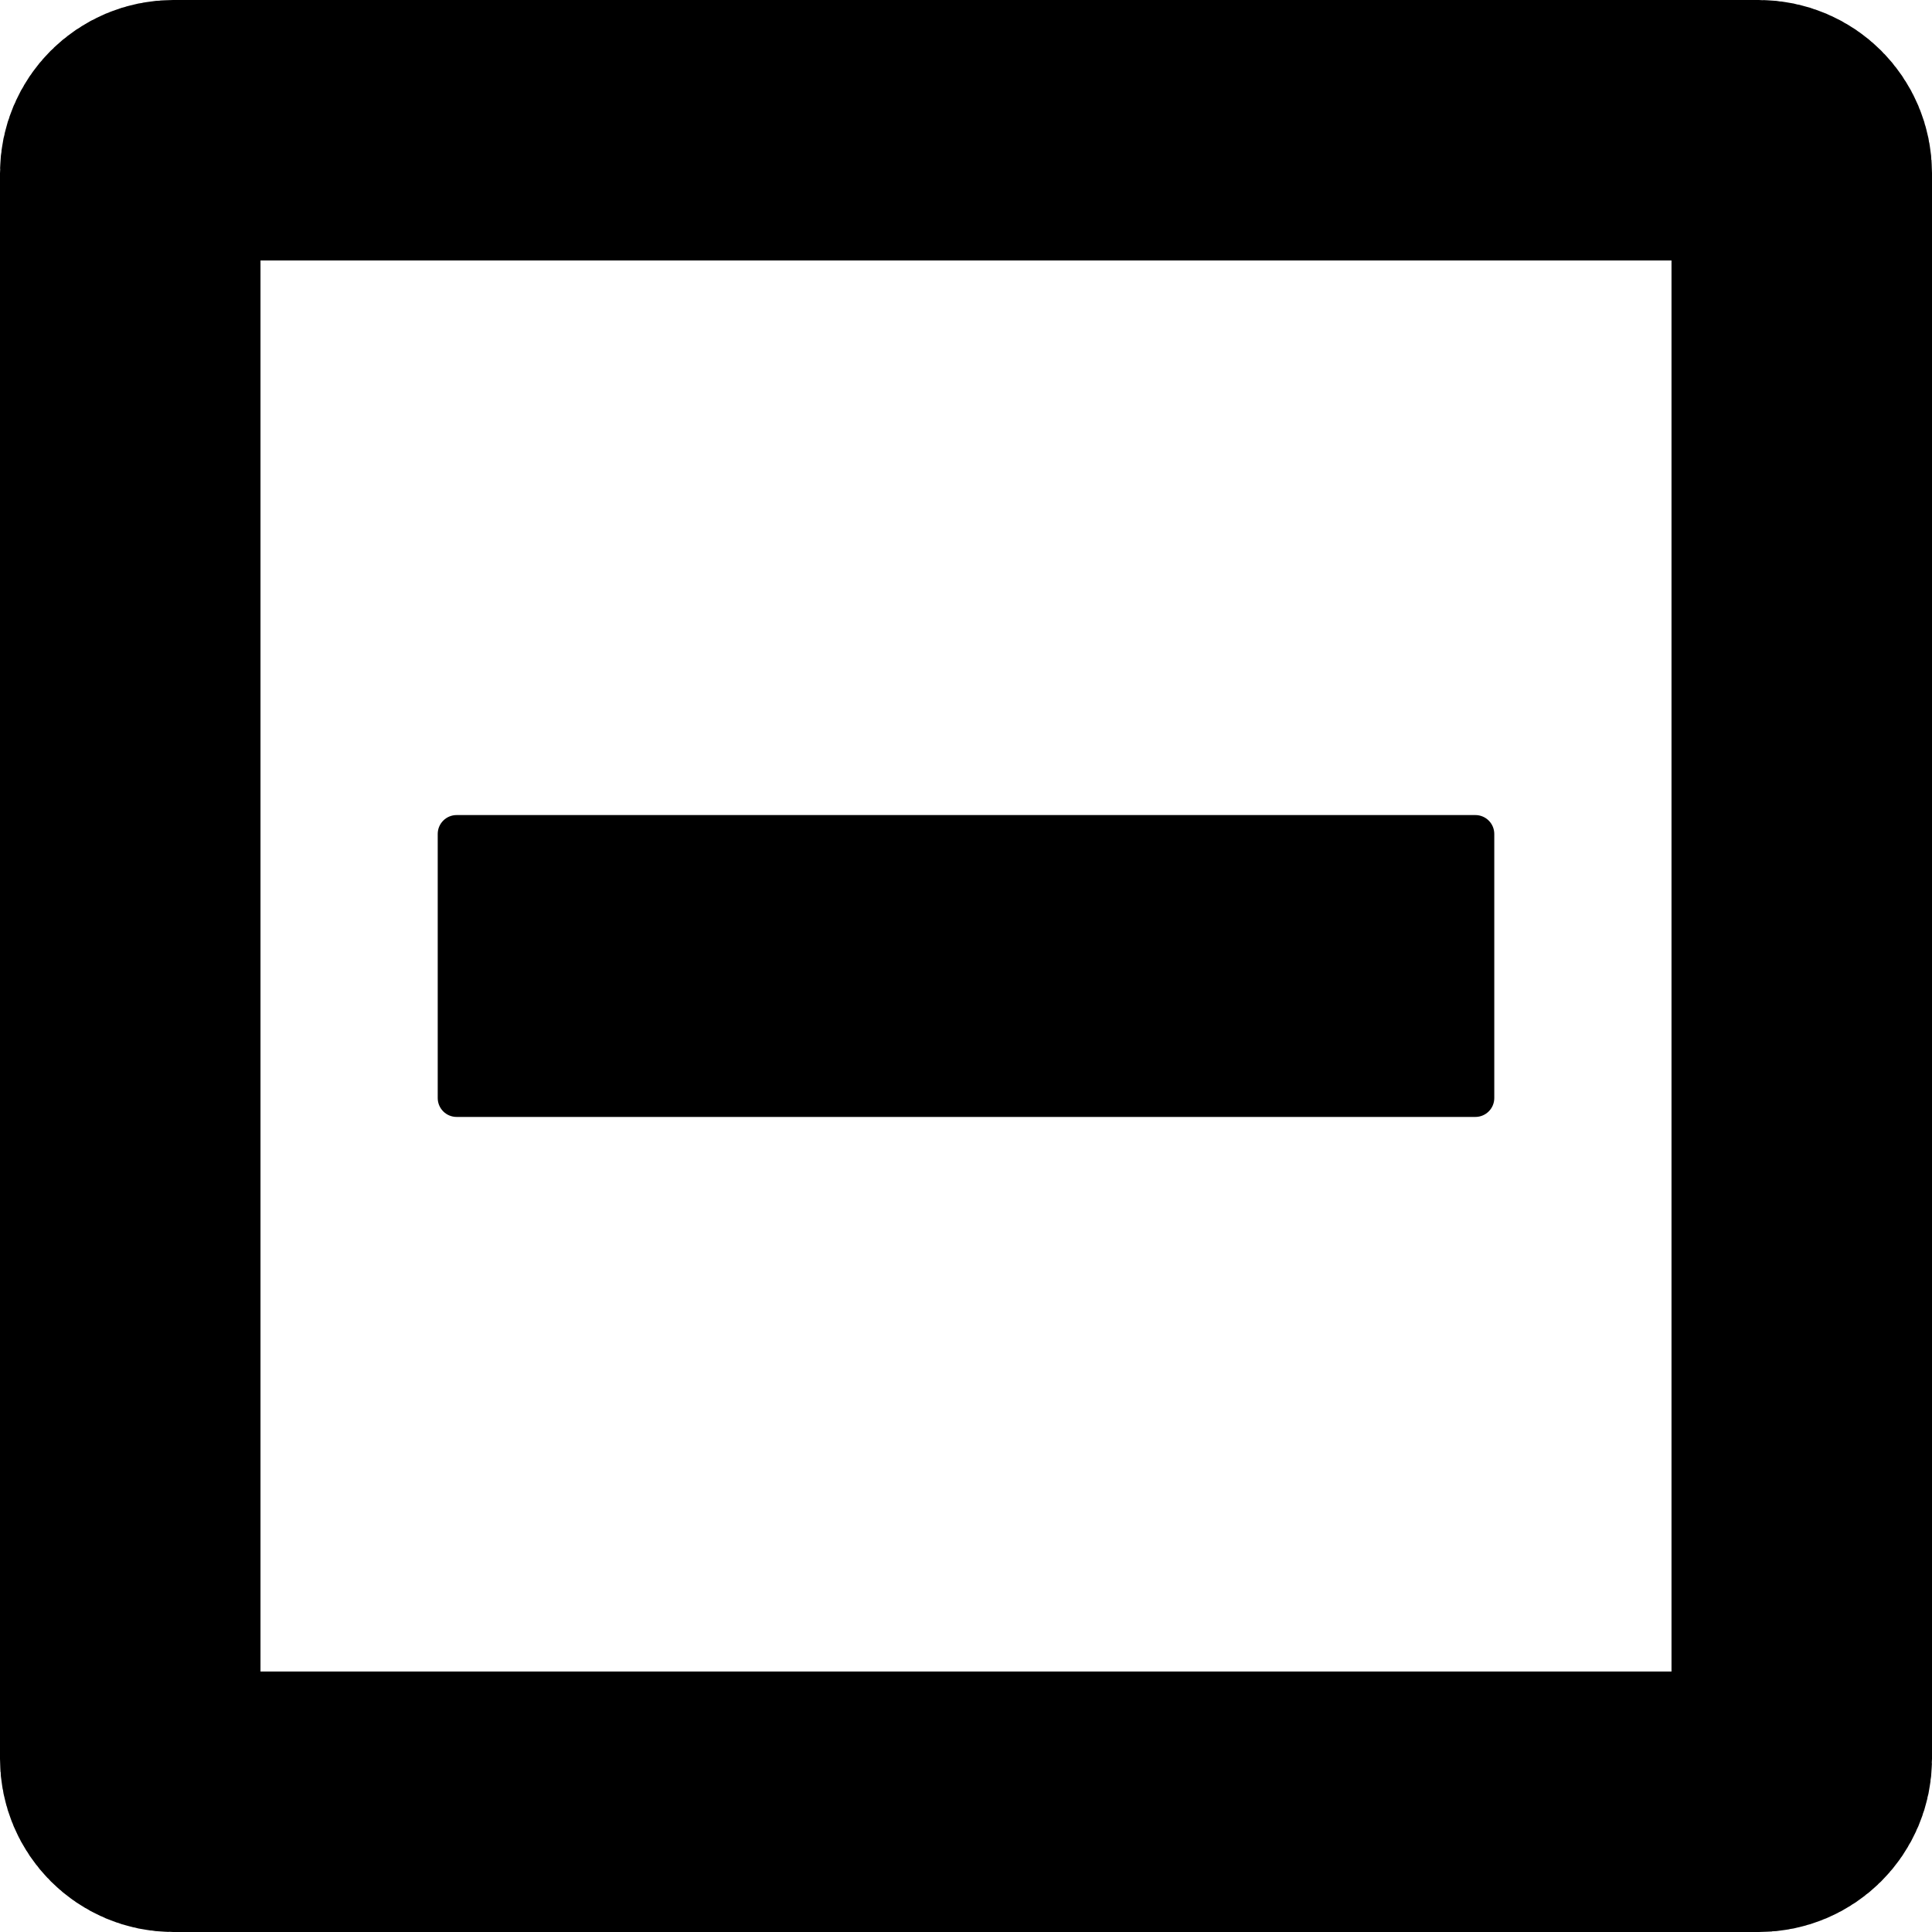
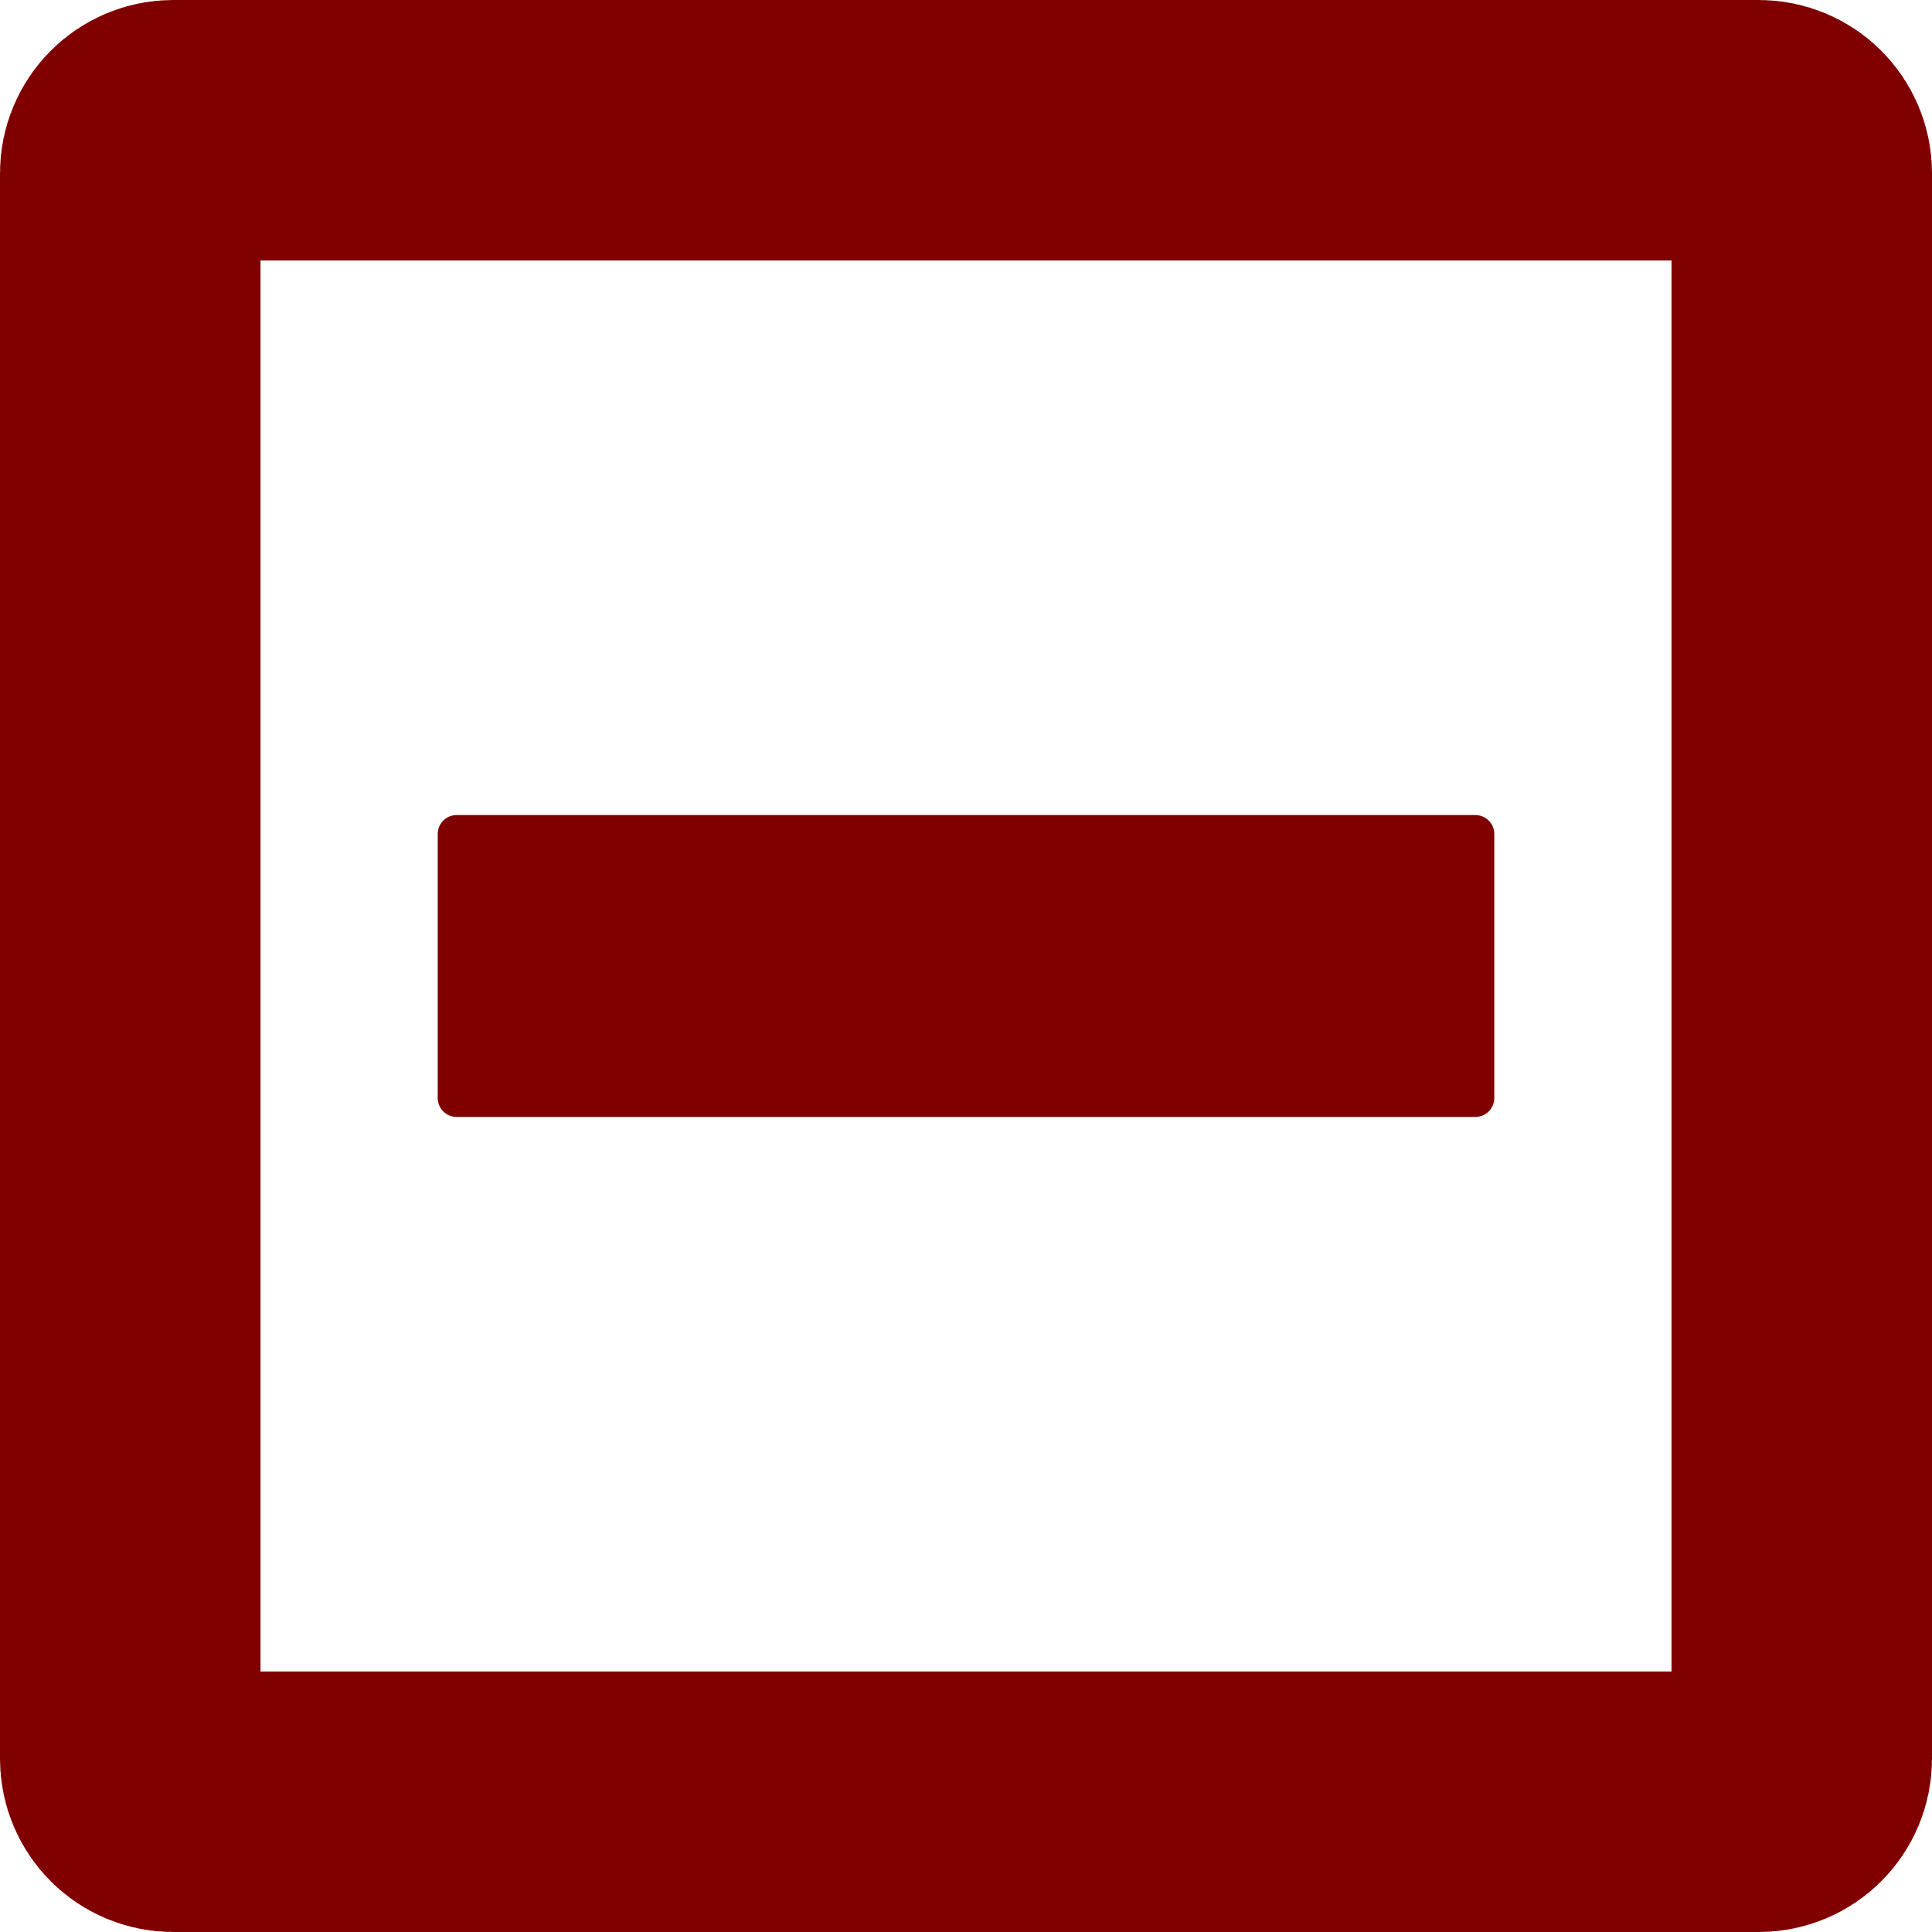
<svg xmlns="http://www.w3.org/2000/svg" version="1.1" id="Layer_1" x="0px" y="0px" viewBox="0 0 512 512" style="enable-background:new 0 0 512 512;" xml:space="preserve">
-   <rect style="fill:none;fill-opacity:1;stroke:#000000;stroke-width:69.034;stroke-miterlimit:4;stroke-dasharray:none;stroke-dashoffset:0;stroke-opacity:1" id="rect999" width="442.966" height="442.966" x="34.517" y="34.517" ry="11.381" />
+   <rect style="fill:none;fill-opacity:1;stroke:#800000;stroke-width:69.034;stroke-miterlimit:4;stroke-dasharray:none;stroke-dashoffset:0;stroke-opacity:1" id="rect999" width="442.966" height="442.966" x="34.517" y="34.517" ry="11.381" />
  <defs id="defs41">
    <marker style="overflow:visible;" id="Arrow1Send" refX="0.0" refY="0.0" orient="auto">
      <path transform="scale(0.2) rotate(180) translate(6,0)" style="fill-rule:evenodd;fill:context-stroke;stroke:context-stroke;stroke-width:1.0pt;" d="M 0.0,0.0 L 5.0,-5.0 L -12.5,0.0 L 5.0,5.0 L 0.0,0.0 z " id="path1153" />
    </marker>
    <marker style="overflow:visible;" id="Arrow2Mend" refX="0.0" refY="0.0" orient="auto">
      <path transform="scale(0.6) rotate(180) translate(0,0)" d="M 8.719,4.034 L -2.207,0.016 L 8.719,-4.002 C 6.973,-1.63 6.983,1.616 8.719,4.034 z " style="fill-rule:evenodd;fill:context-stroke;stroke-width:0.625;stroke-linejoin:round;" id="path1165" />
    </marker>
    <marker style="overflow:visible;" id="Arrow1Lend" refX="0.0" refY="0.0" orient="auto">
      <path transform="scale(0.8) rotate(180) translate(12.5,0)" style="fill-rule:evenodd;fill:context-stroke;stroke:context-stroke;stroke-width:1.0pt;" d="M 0.0,0.0 L 5.0,-5.0 L -12.5,0.0 L 5.0,5.0 L 0.0,0.0 z " id="path1141" />
    </marker>
  </defs>
  <g id="g8">
</g>
  <g id="g10">
</g>
  <g id="g12">
</g>
  <g id="g14">
</g>
  <g id="g16">
</g>
  <g id="g18">
</g>
  <g id="g20">
</g>
  <g id="g22">
</g>
  <g id="g24">
</g>
  <g id="g26">
</g>
  <g id="g28">
</g>
  <g id="g30">
</g>
  <g id="g32">
</g>
  <g id="g34">
</g>
  <g id="g36">
</g>
-   <rect style="fill:#000000;fill-opacity:1;stroke:none;stroke-width:48.124;stroke-miterlimit:4;stroke-dasharray:none" id="rect964" width="280" height="80" x="116" y="216" ry="5.01" />
+   <rect style="fill:#800000;fill-opacity:1;stroke:none;stroke-width:48.124;stroke-miterlimit:4;stroke-dasharray:none" id="rect964" width="280" height="80" x="116" y="216" ry="5.01" />
</svg>
